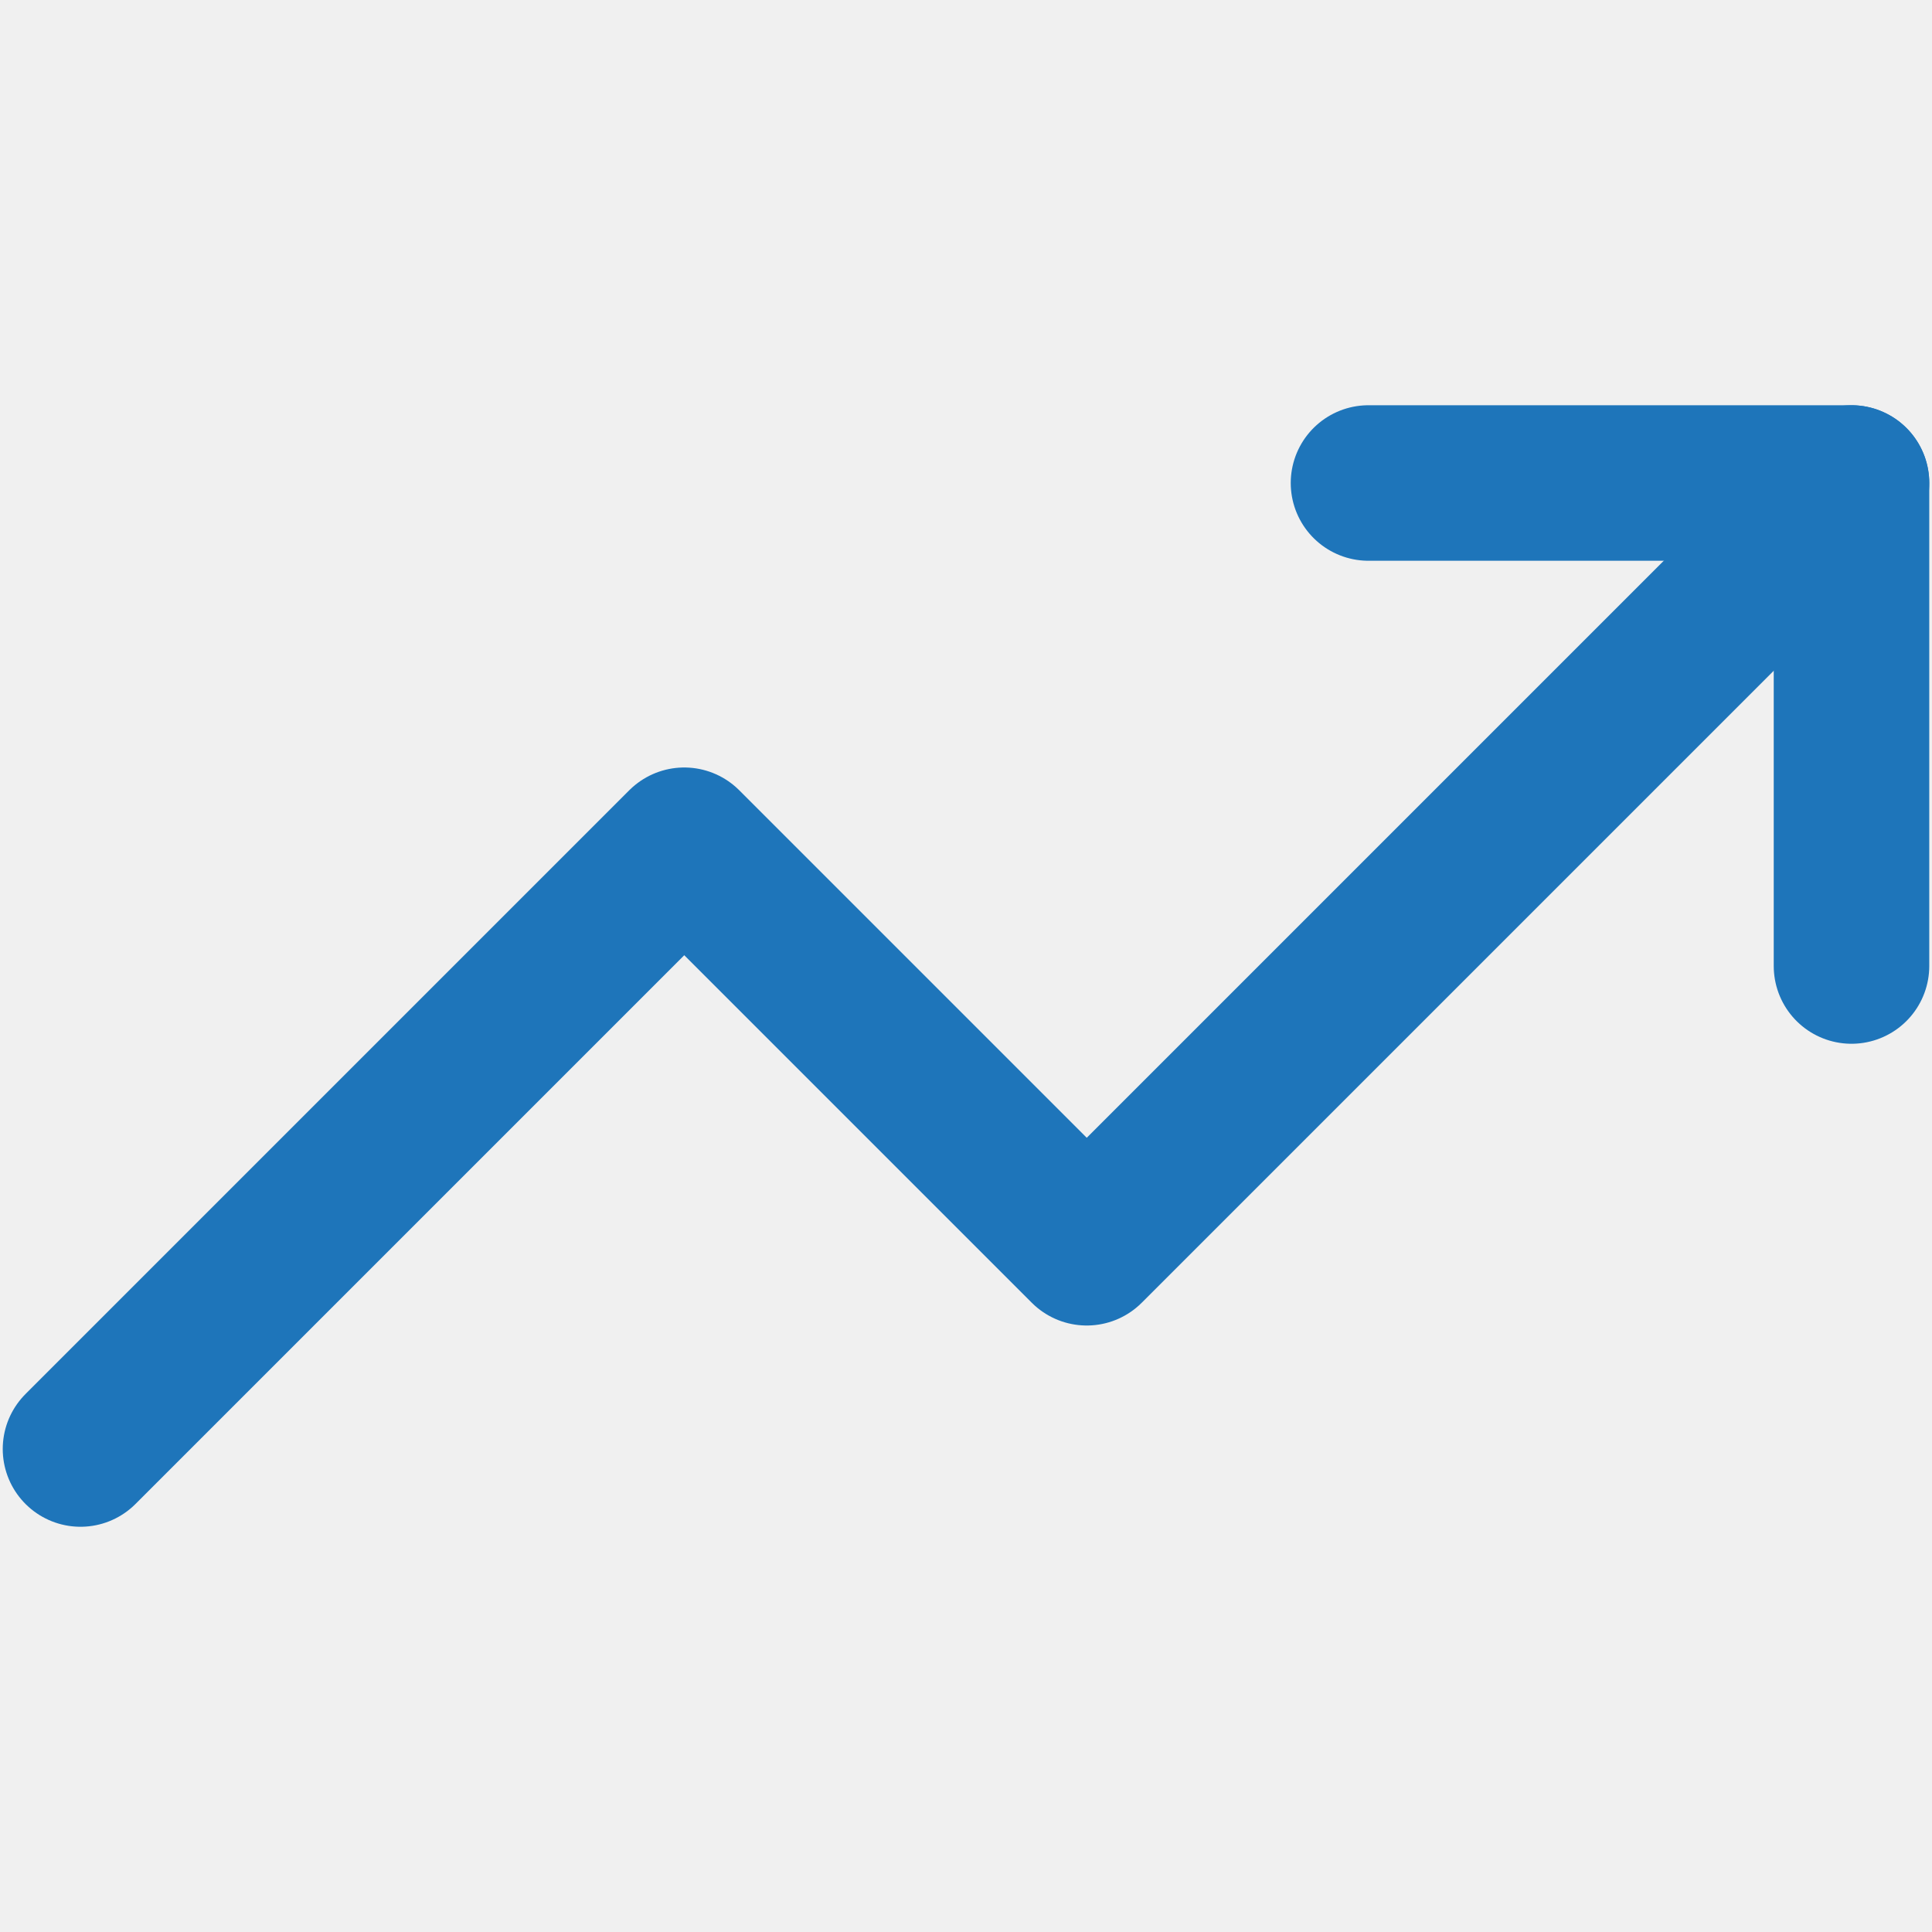
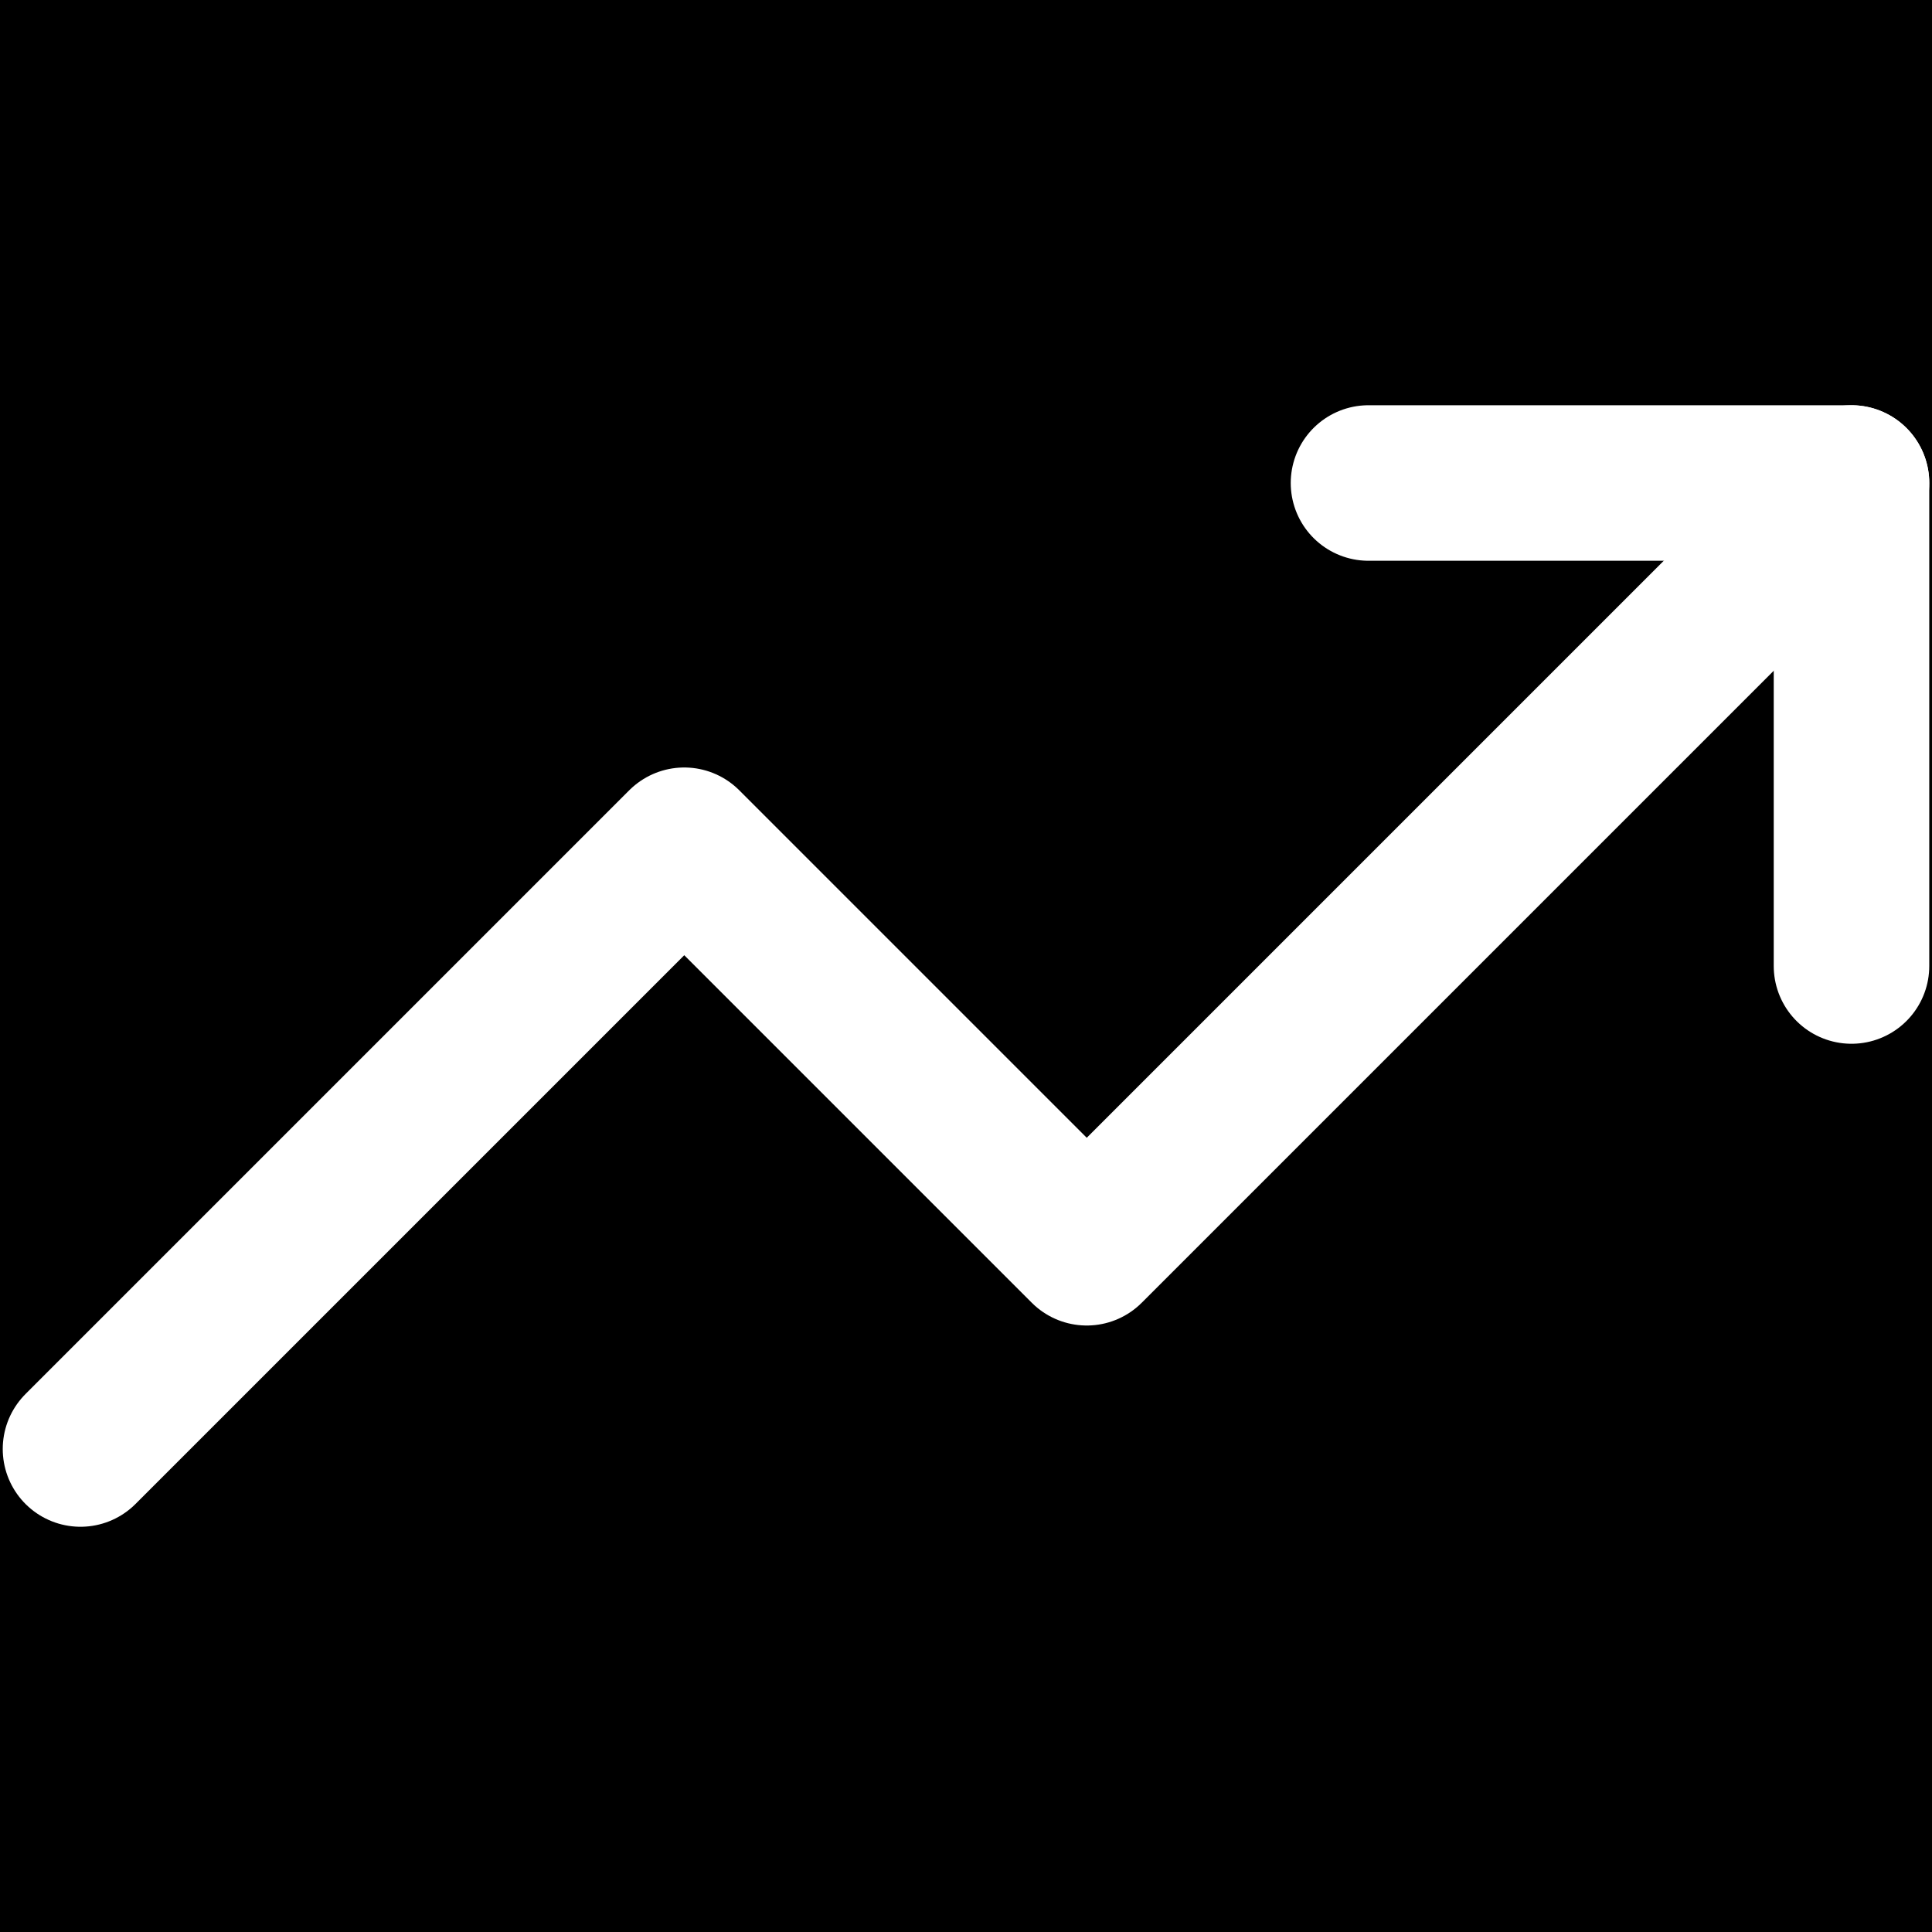
<svg xmlns="http://www.w3.org/2000/svg" width="60" height="60" viewBox="0 0 60 60" fill="none">
-   <path d="M57.5 15L33.75 38.75L21.25 26.25L2.5 45" stroke="#1E75BA" stroke-width="4.83" stroke-linecap="round" stroke-linejoin="round" />
-   <path d="M42.5 15H57.5V30" stroke="#1E75BA" stroke-width="4.83" stroke-linecap="round" stroke-linejoin="round" />
+   <rect width="60" height="60" fill="black" />
+   <path d="M57.5 15L33.75 38.75L21.25 26.25L2.5 45" stroke="white" stroke-width="4.83" stroke-linecap="round" stroke-linejoin="round" />
+   <path d="M42.5 15H57.5V30" stroke="white" stroke-width="4.83" stroke-linecap="round" stroke-linejoin="round" />
</svg>
